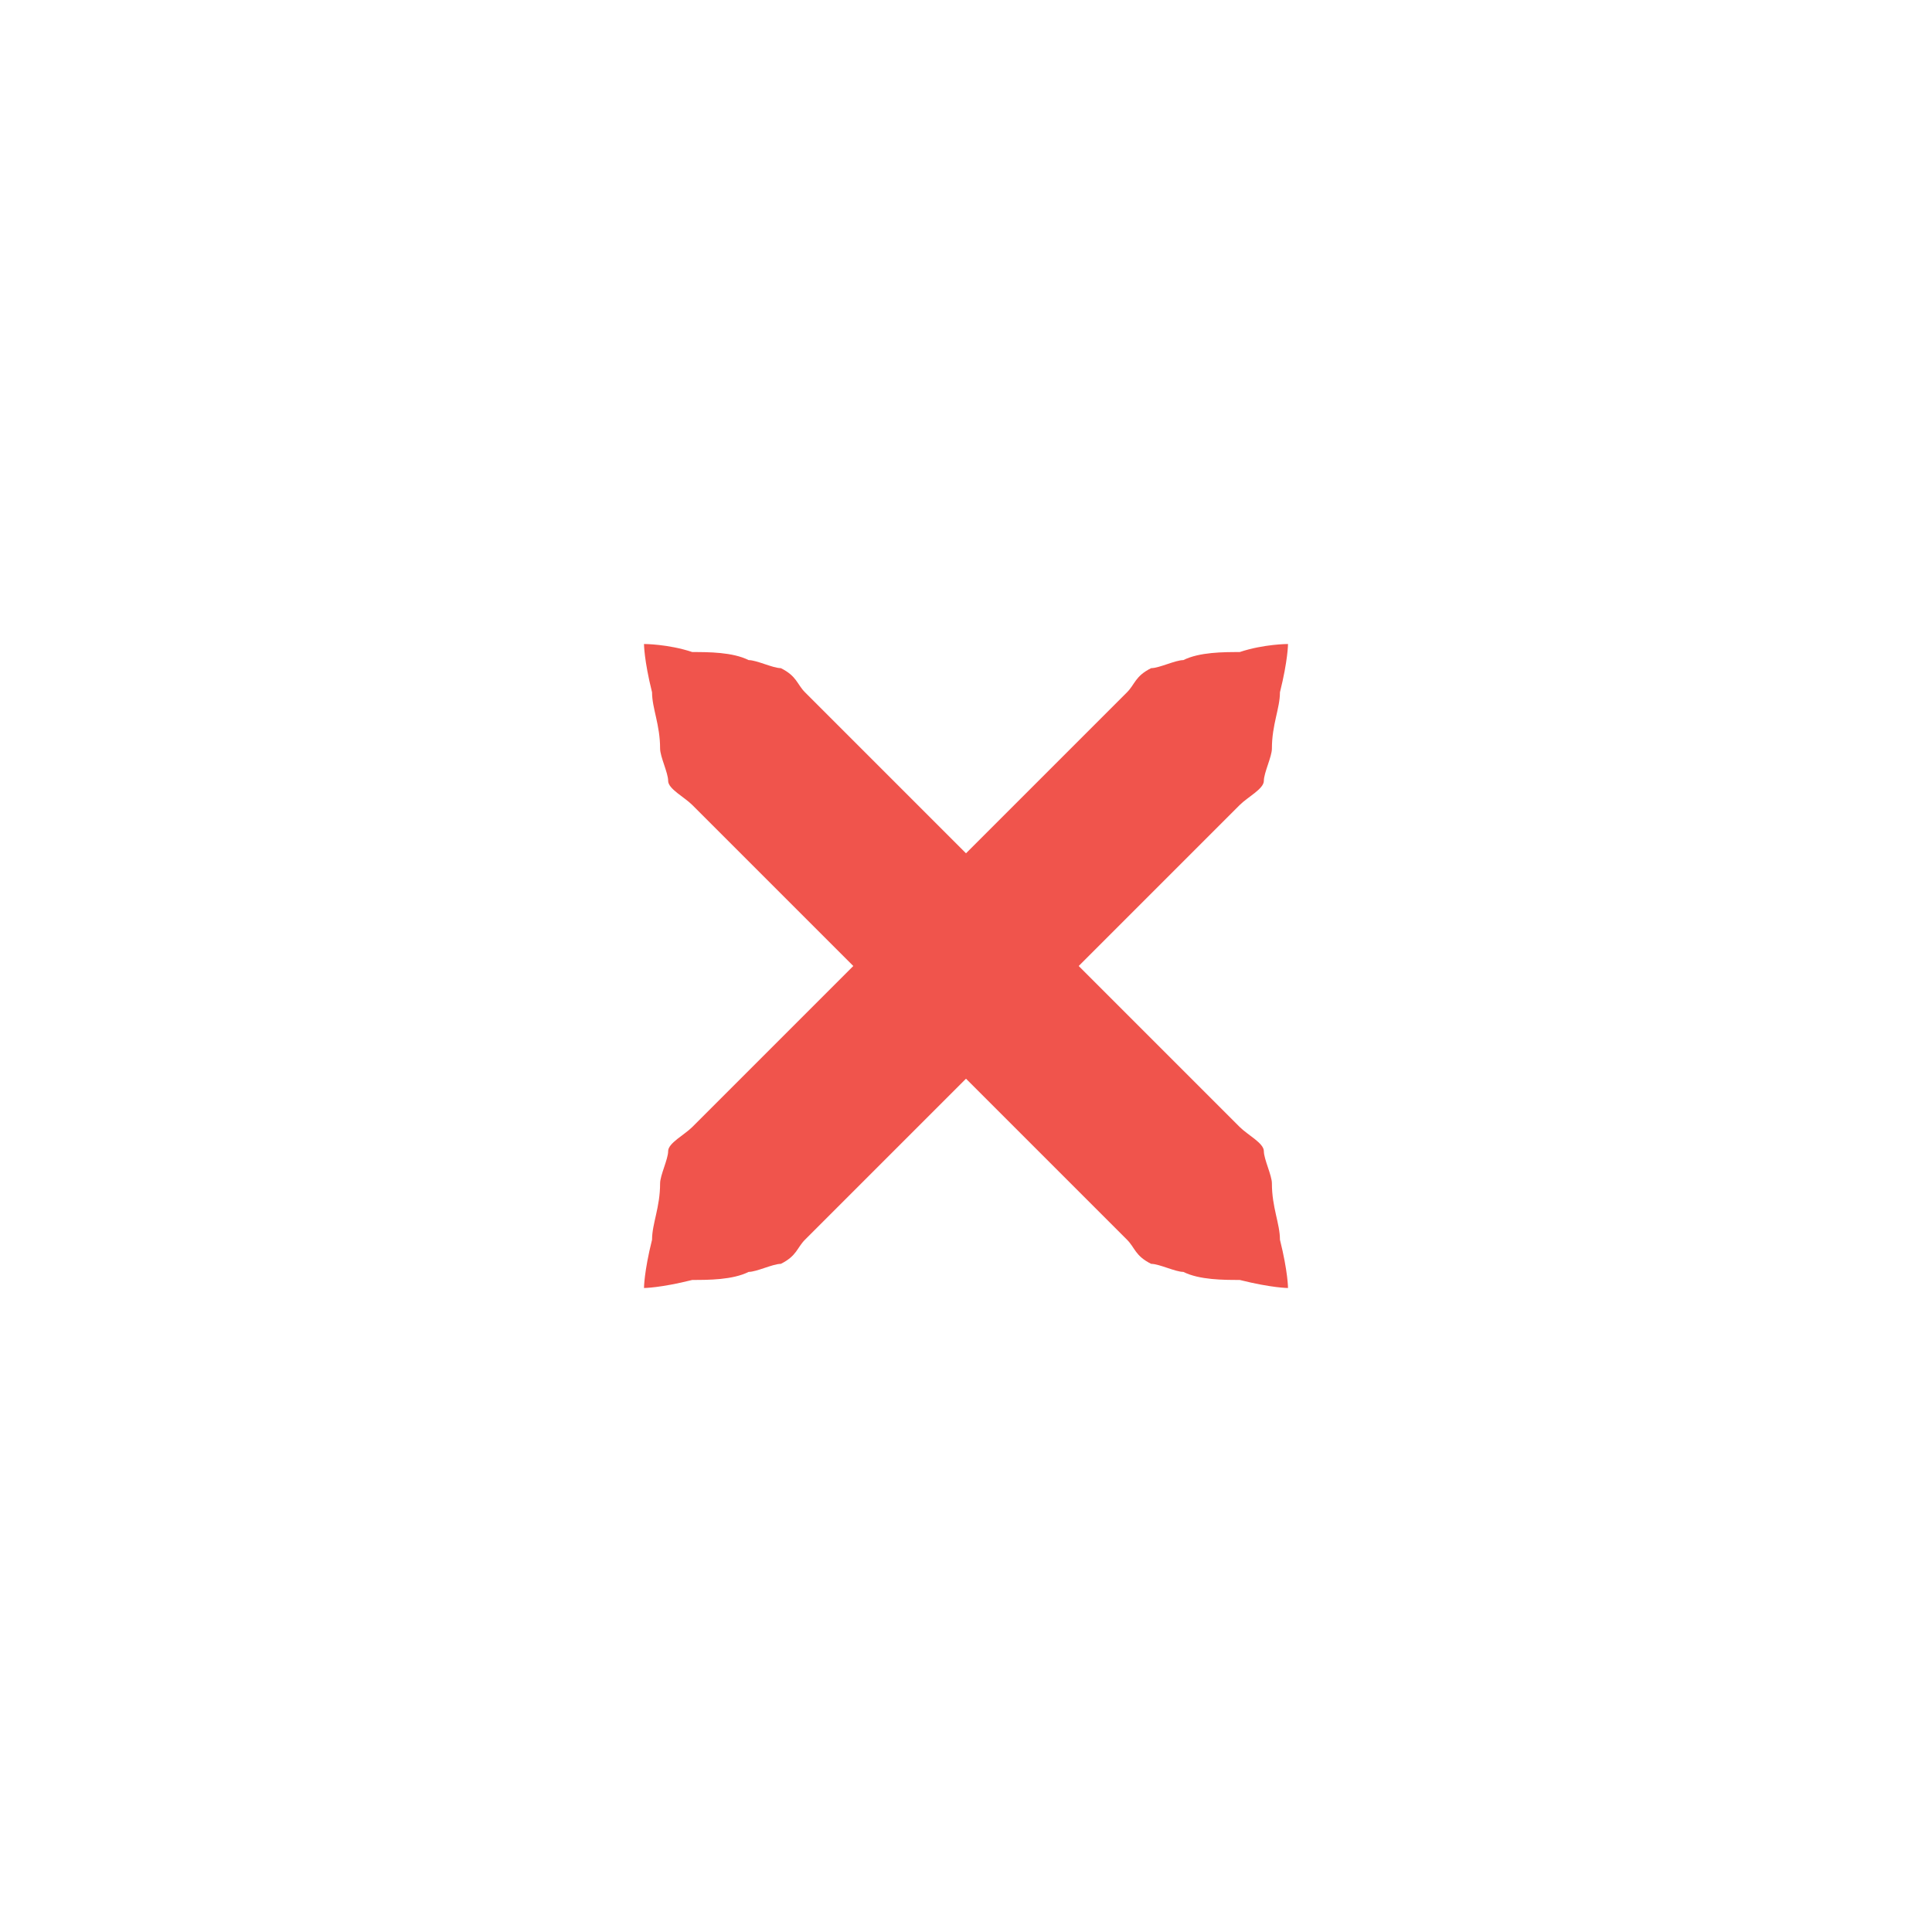
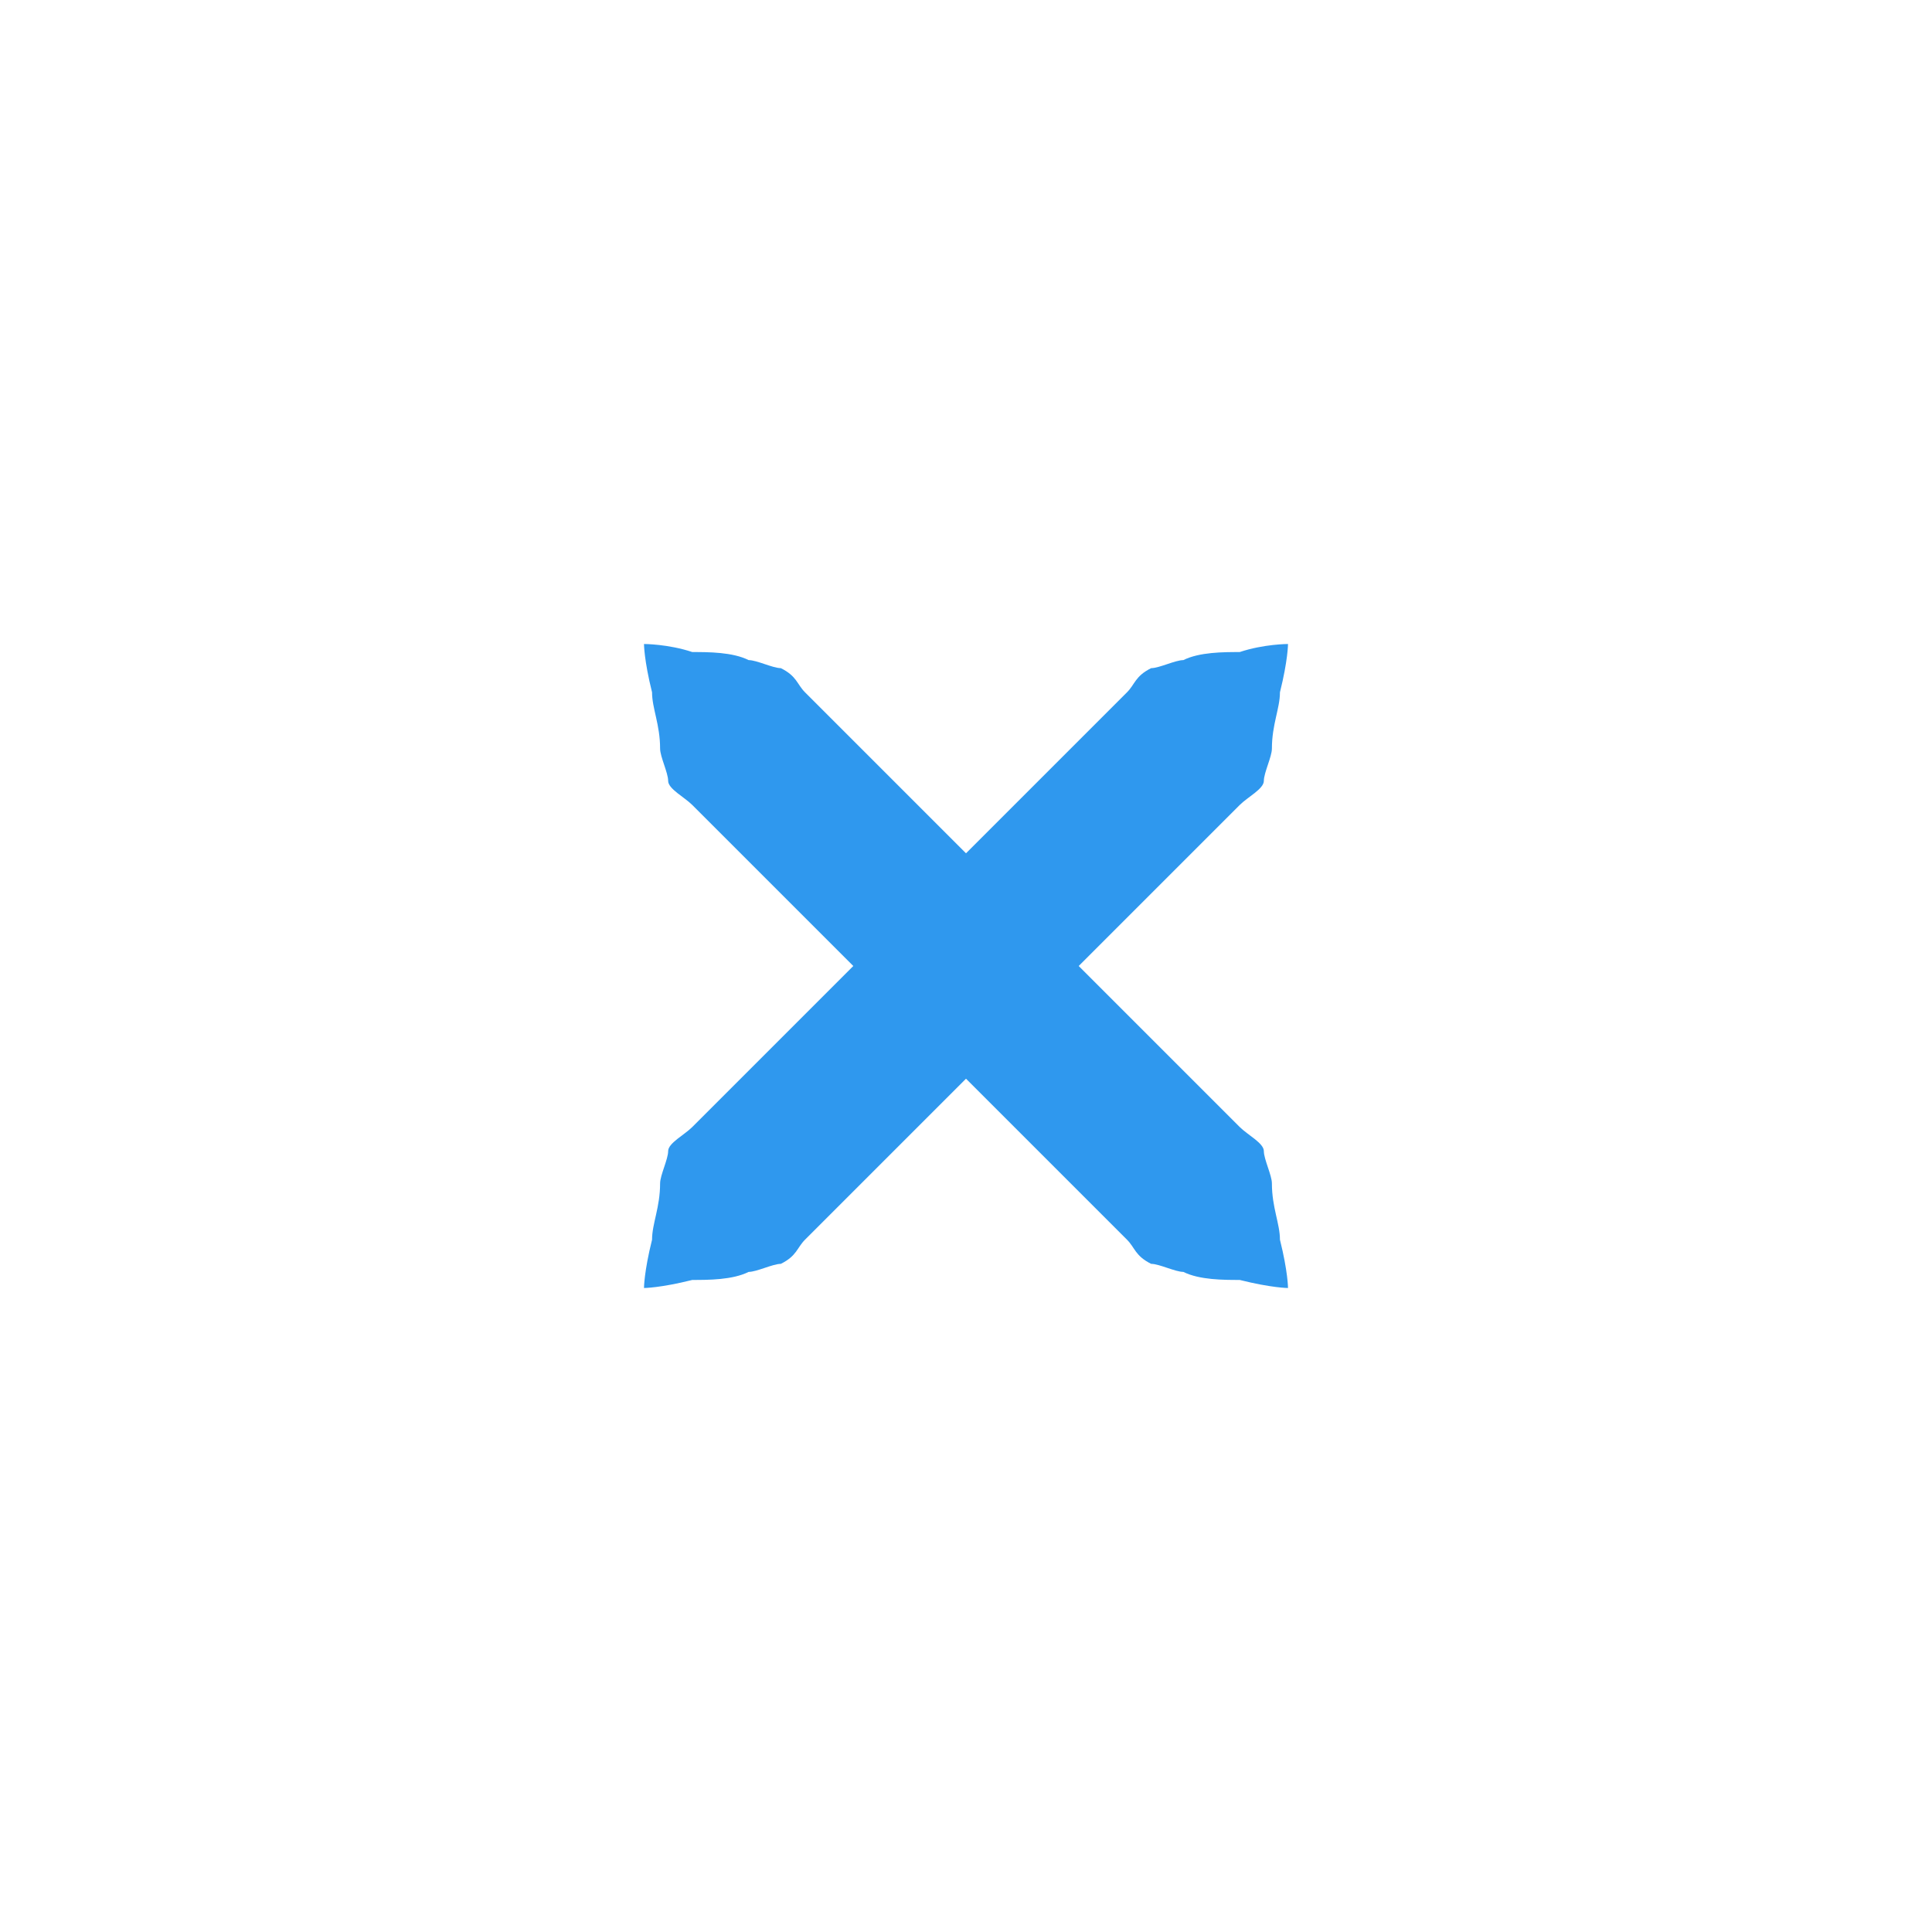
<svg xmlns="http://www.w3.org/2000/svg" xmlns:xlink="http://www.w3.org/1999/xlink" version="1.1" x="0px" y="0px" width="24px" height="24px" viewBox="0 0 24 24">
-   <path id="a" fill="#f0544c" d="M16,8c0,0,0,0.2-0.1,0.6c0,0.2-0.1,0.4-0.1,0.7c0,0.1-0.1,0.3-0.1,0.4c0,0.1-0.2,0.2-0.3,0.3c-0.7,0.7-1.7,1.7-2.7,2.7c-1,1-2,2-2.7,2.7c-0.1,0.1-0.1,0.2-0.3,0.3c-0.1,0-0.3,0.1-0.4,0.1c-0.2,0.1-0.5,0.1-0.7,0.1C8.2,16,8,16,8,16s0-0.2,0.1-0.6c0-0.2,0.1-0.4,0.1-0.7c0-0.1,0.1-0.3,0.1-0.4c0-0.1,0.2-0.2,0.3-0.3c0.7-0.7,1.7-1.7,2.7-2.7c1-1,2-2,2.7-2.7c0.1-0.1,0.1-0.2,0.3-0.3c0.1,0,0.3-0.1,0.4-0.1c0.2-0.1,0.5-0.1,0.7-0.1C15.7,8,16,8,16,8z" />
+   <path id="a" fill="#2f98ee" d="M16,8c0,0,0,0.2-0.1,0.6c0,0.2-0.1,0.4-0.1,0.7c0,0.1-0.1,0.3-0.1,0.4c0,0.1-0.2,0.2-0.3,0.3c-0.7,0.7-1.7,1.7-2.7,2.7c-1,1-2,2-2.7,2.7c-0.1,0.1-0.1,0.2-0.3,0.3c-0.1,0-0.3,0.1-0.4,0.1c-0.2,0.1-0.5,0.1-0.7,0.1C8.2,16,8,16,8,16s0-0.2,0.1-0.6c0-0.2,0.1-0.4,0.1-0.7c0-0.1,0.1-0.3,0.1-0.4c0-0.1,0.2-0.2,0.3-0.3c0.7-0.7,1.7-1.7,2.7-2.7c1-1,2-2,2.7-2.7c0.1-0.1,0.1-0.2,0.3-0.3c0.1,0,0.3-0.1,0.4-0.1c0.2-0.1,0.5-0.1,0.7-0.1C15.7,8,16,8,16,8z" />
  <use xlink:href="#a" transform="matrix(-1,0,0,1,24,0)" />
</svg>
